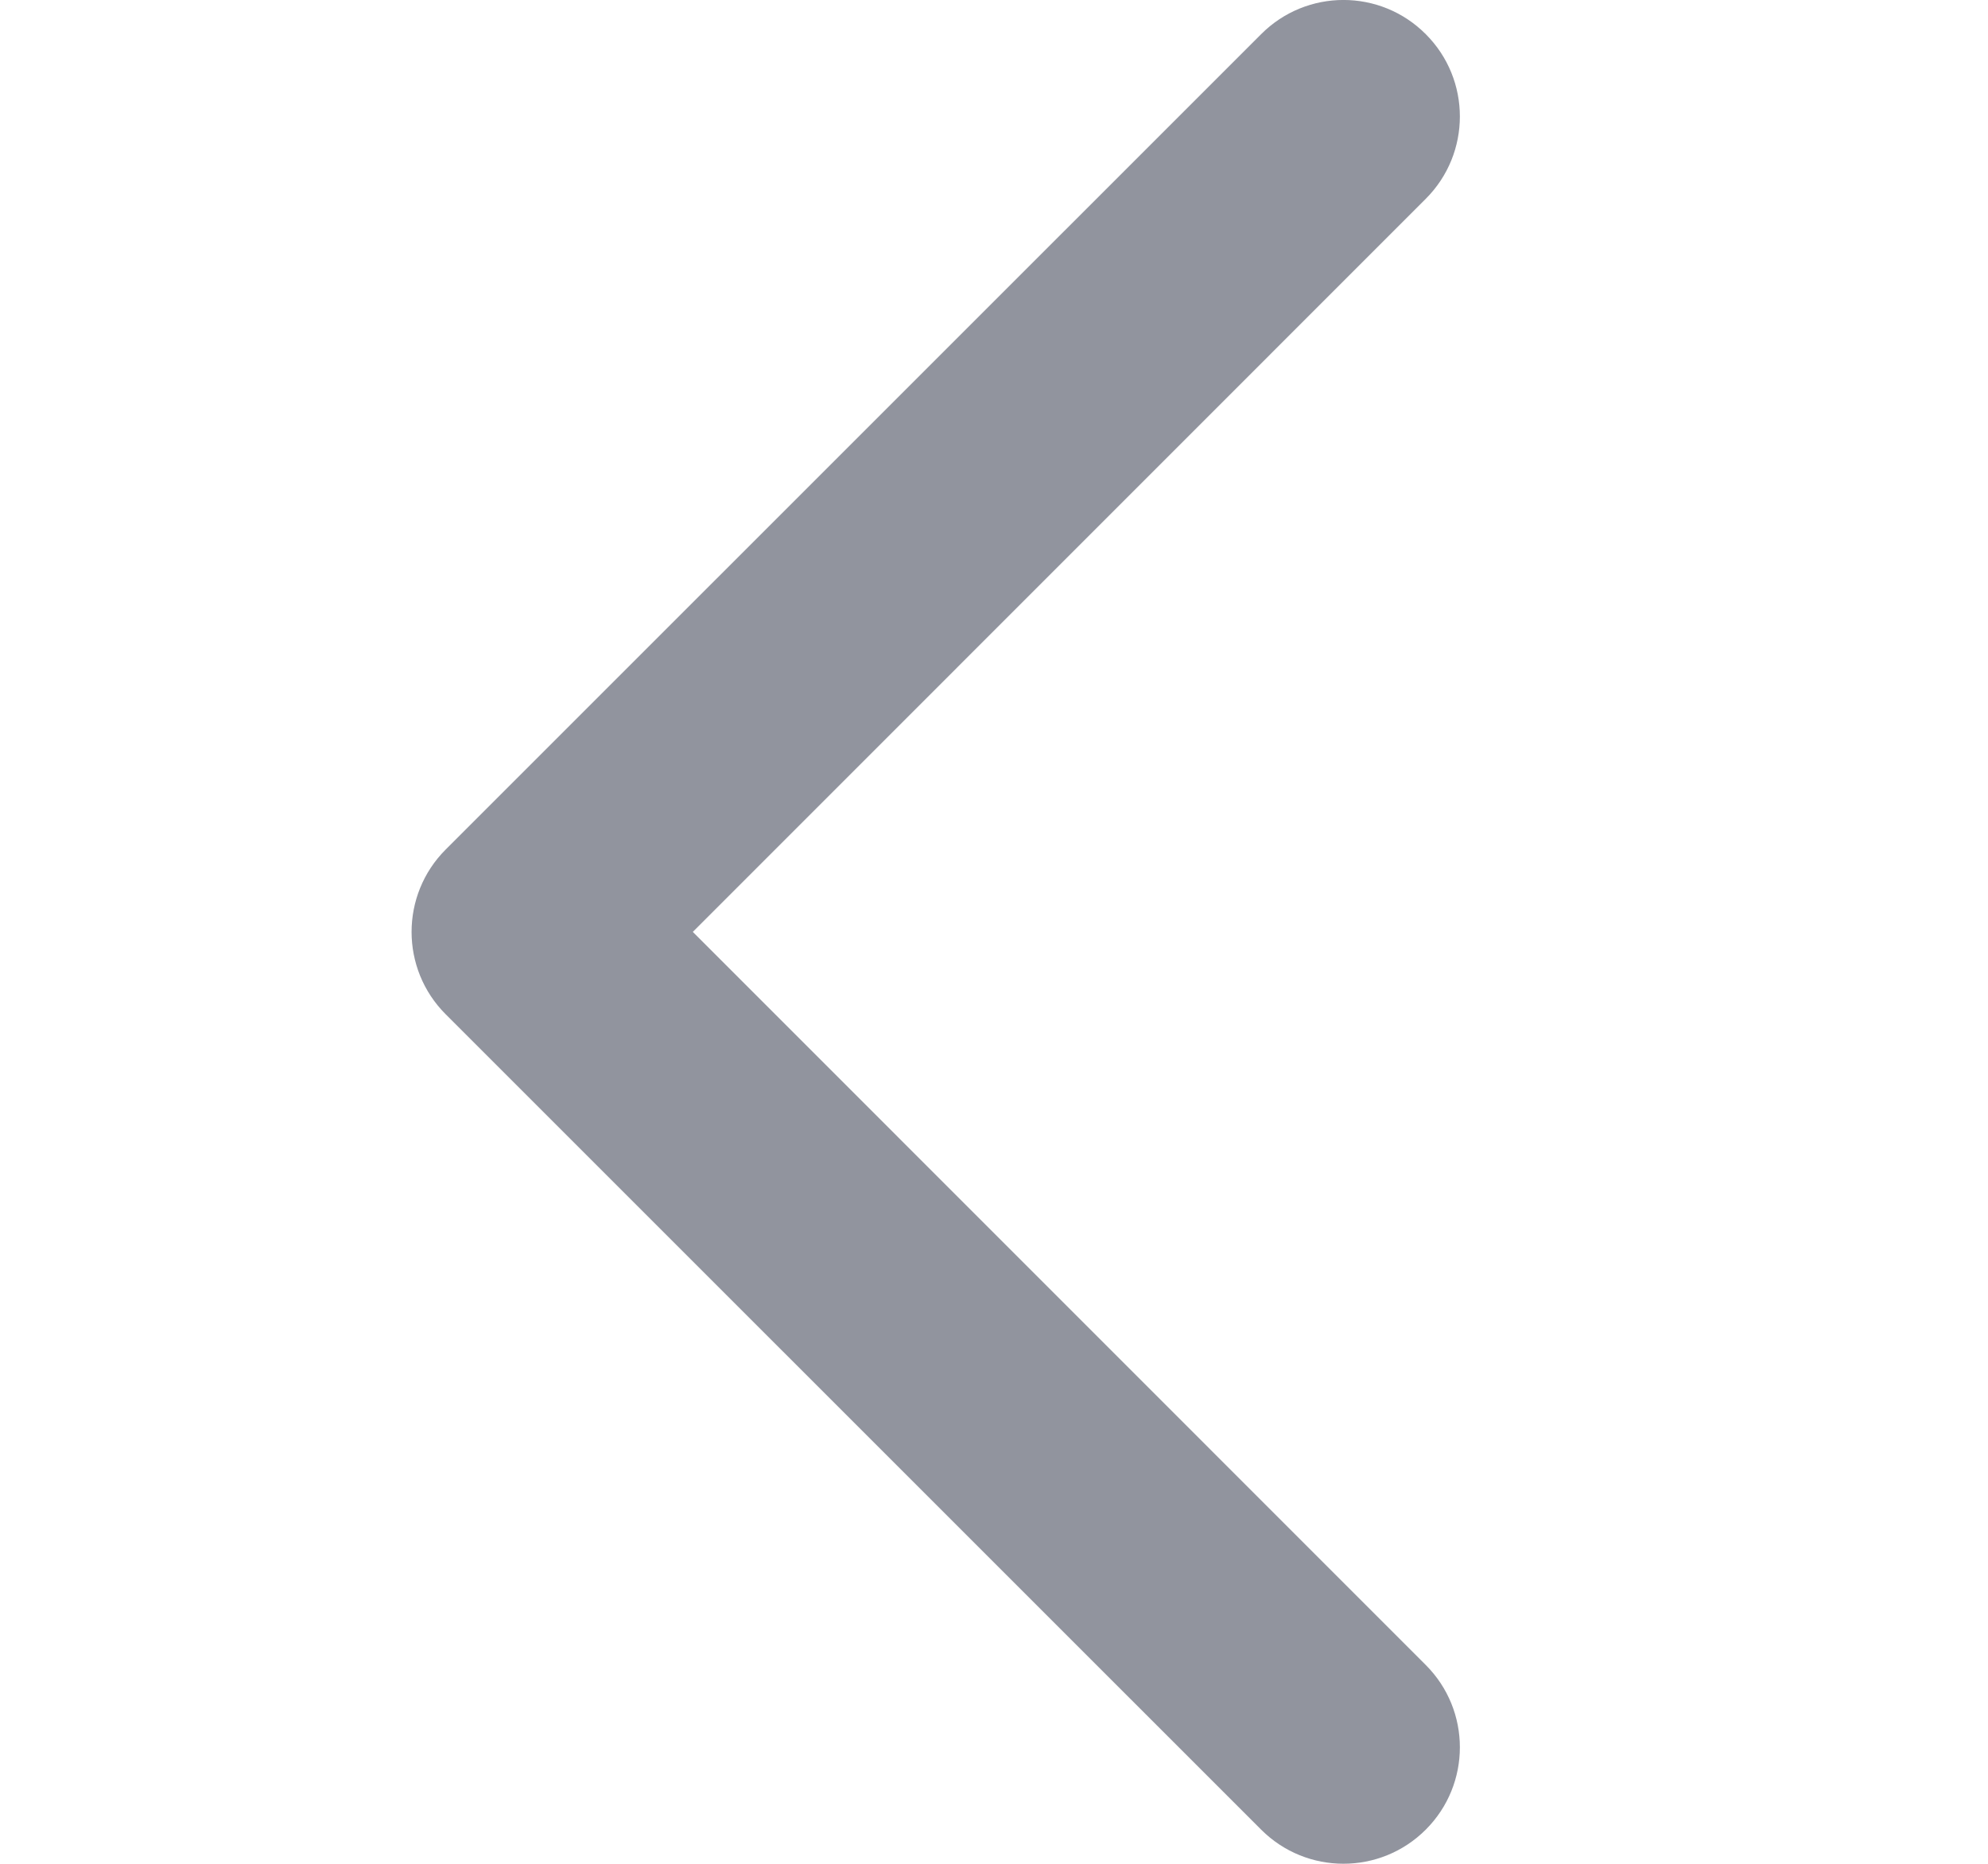
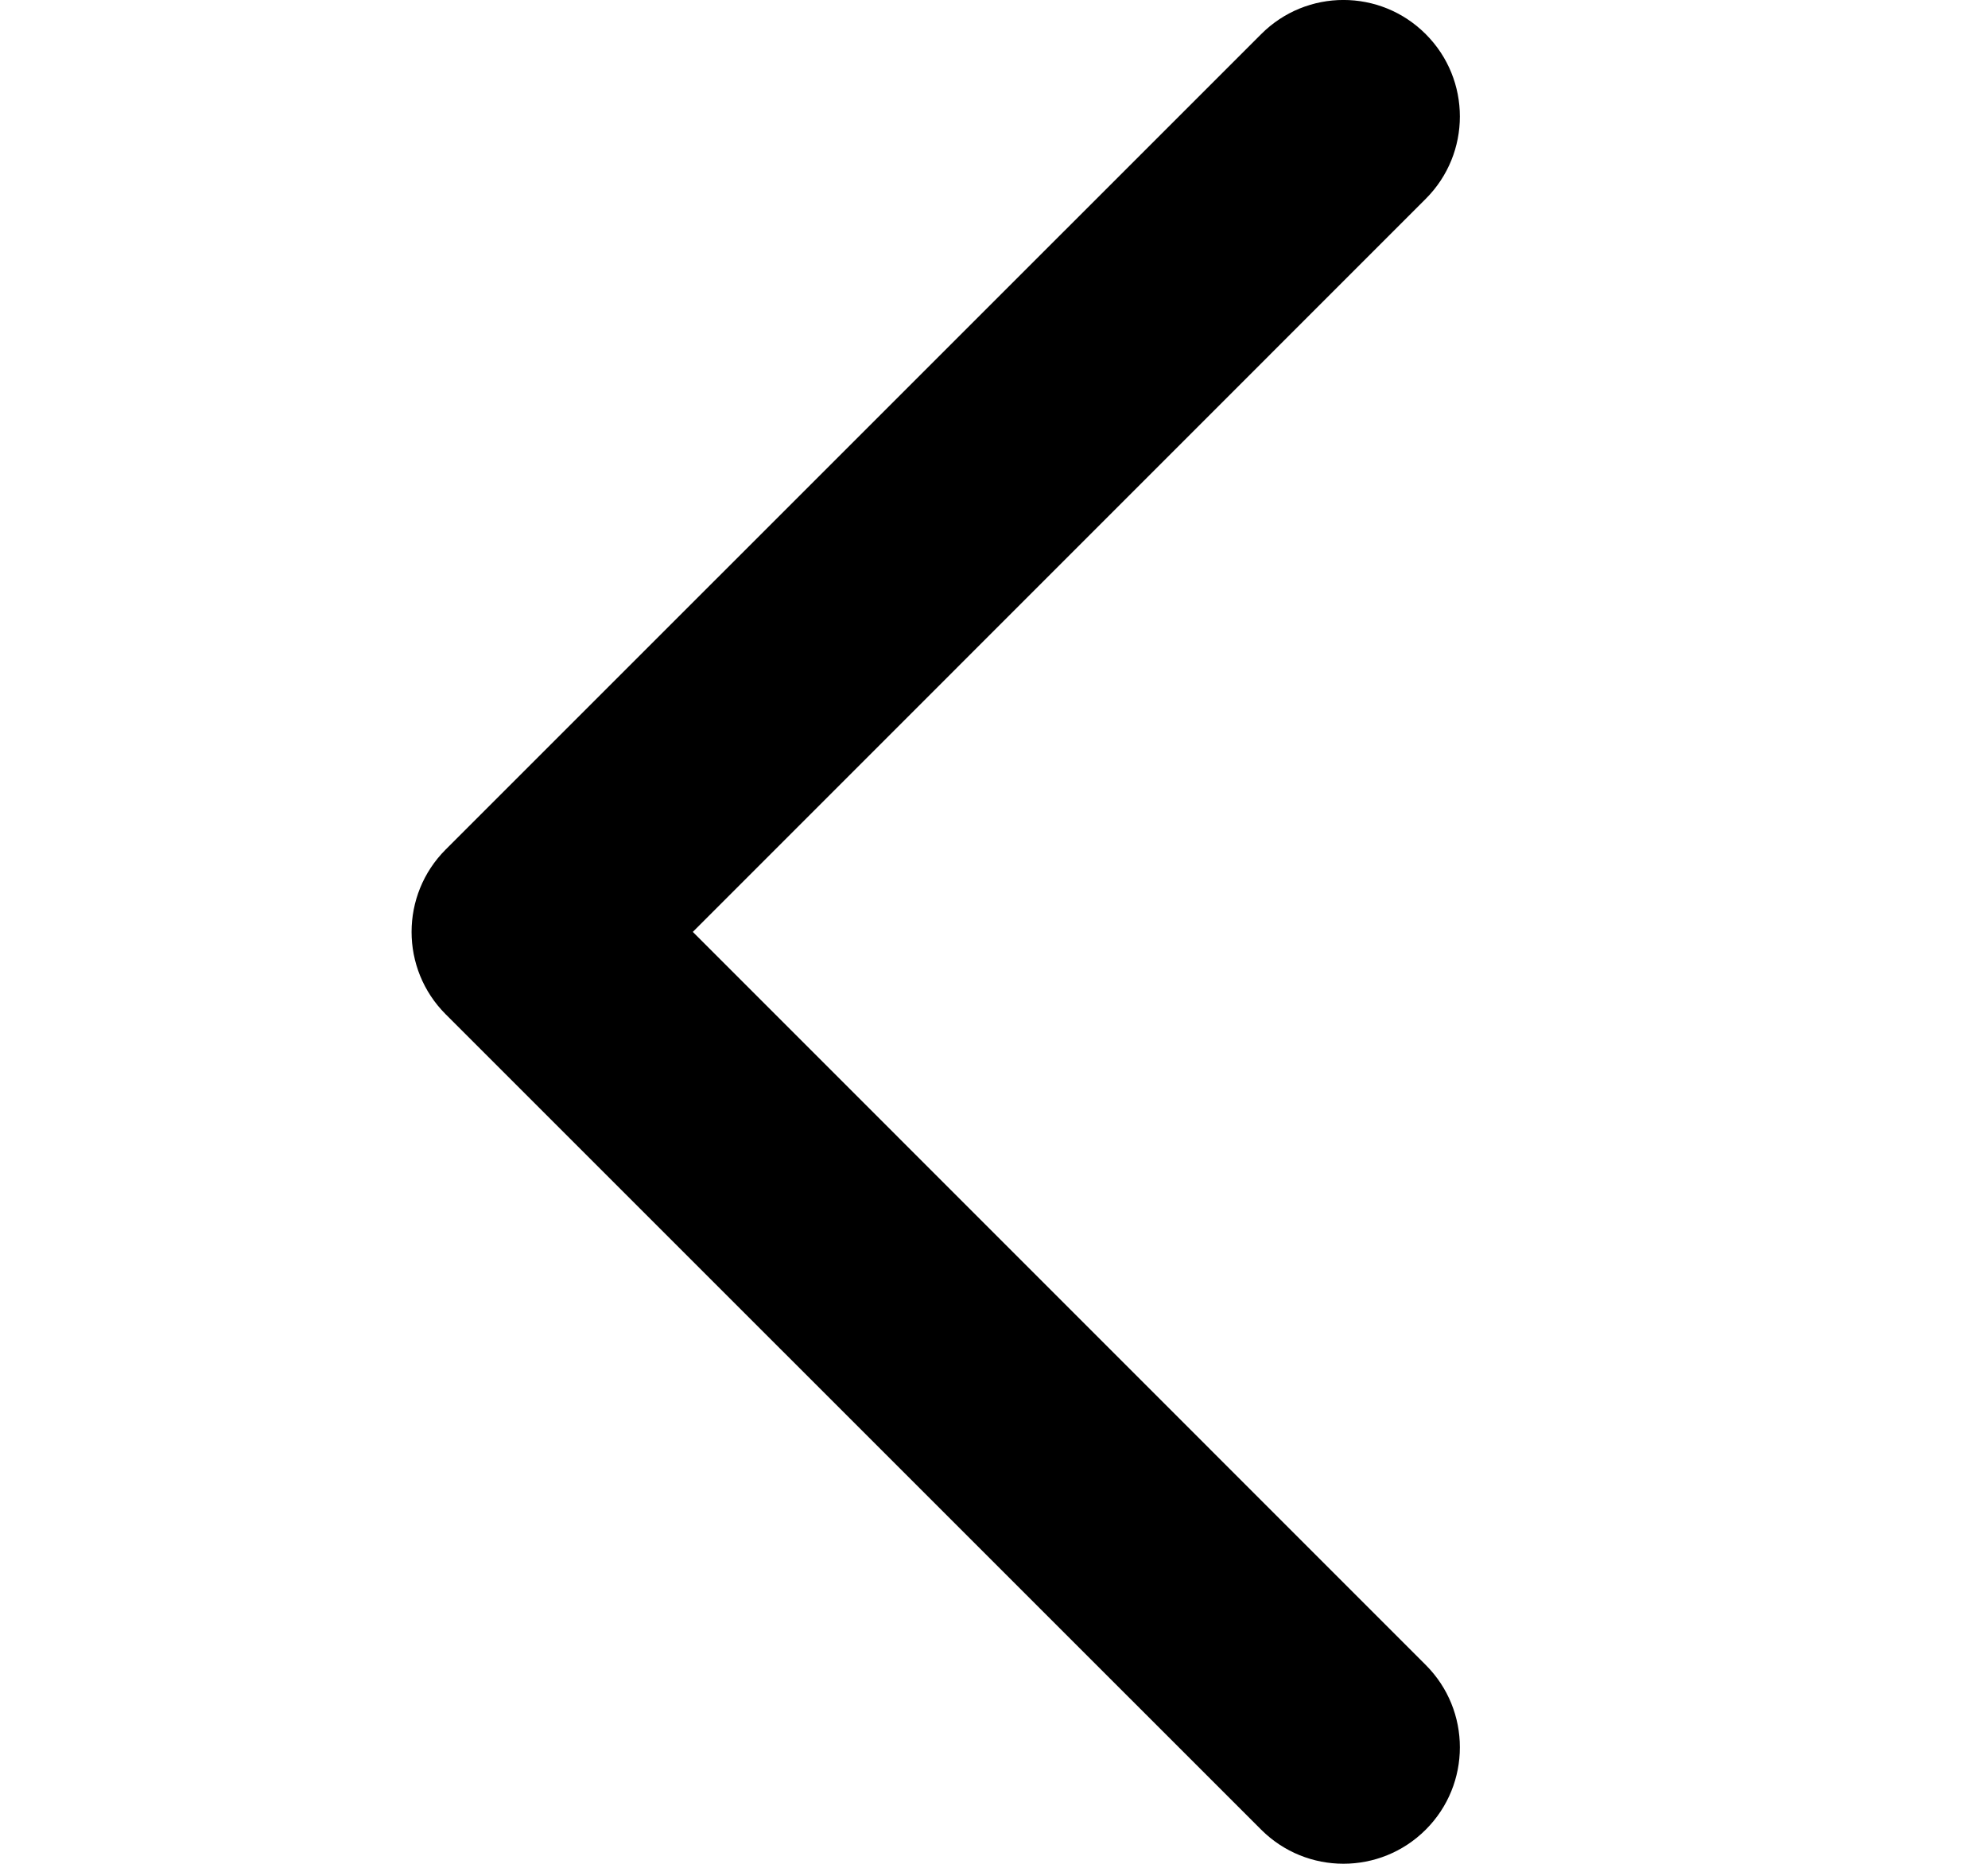
- <svg xmlns="http://www.w3.org/2000/svg" width="16" height="15" viewBox="0 0 16 15" fill="none">
-   <path fill-rule="evenodd" clip-rule="evenodd" d="M11.475 0.275C11.841 0.641 11.841 1.234 11.475 1.6L5.576 7.5L11.475 13.4C11.841 13.766 11.841 14.359 11.475 14.725C11.109 15.091 10.516 15.091 10.15 14.725L3.587 8.163C3.221 7.797 3.221 7.203 3.587 6.837L10.15 0.275C10.516 -0.092 11.109 -0.092 11.475 0.275Z" fill="#91949E" />
+ <svg xmlns="http://www.w3.org/2000/svg" width="16" height="15" viewBox="0 0 16 15">
+   <path fill-rule="evenodd" clip-rule="evenodd" d="M11.475 0.275C11.841 0.641 11.841 1.234 11.475 1.6L5.576 7.5L11.475 13.4C11.841 13.766 11.841 14.359 11.475 14.725C11.109 15.091 10.516 15.091 10.15 14.725L3.587 8.163C3.221 7.797 3.221 7.203 3.587 6.837L10.15 0.275C10.516 -0.092 11.109 -0.092 11.475 0.275Z" />
</svg>
